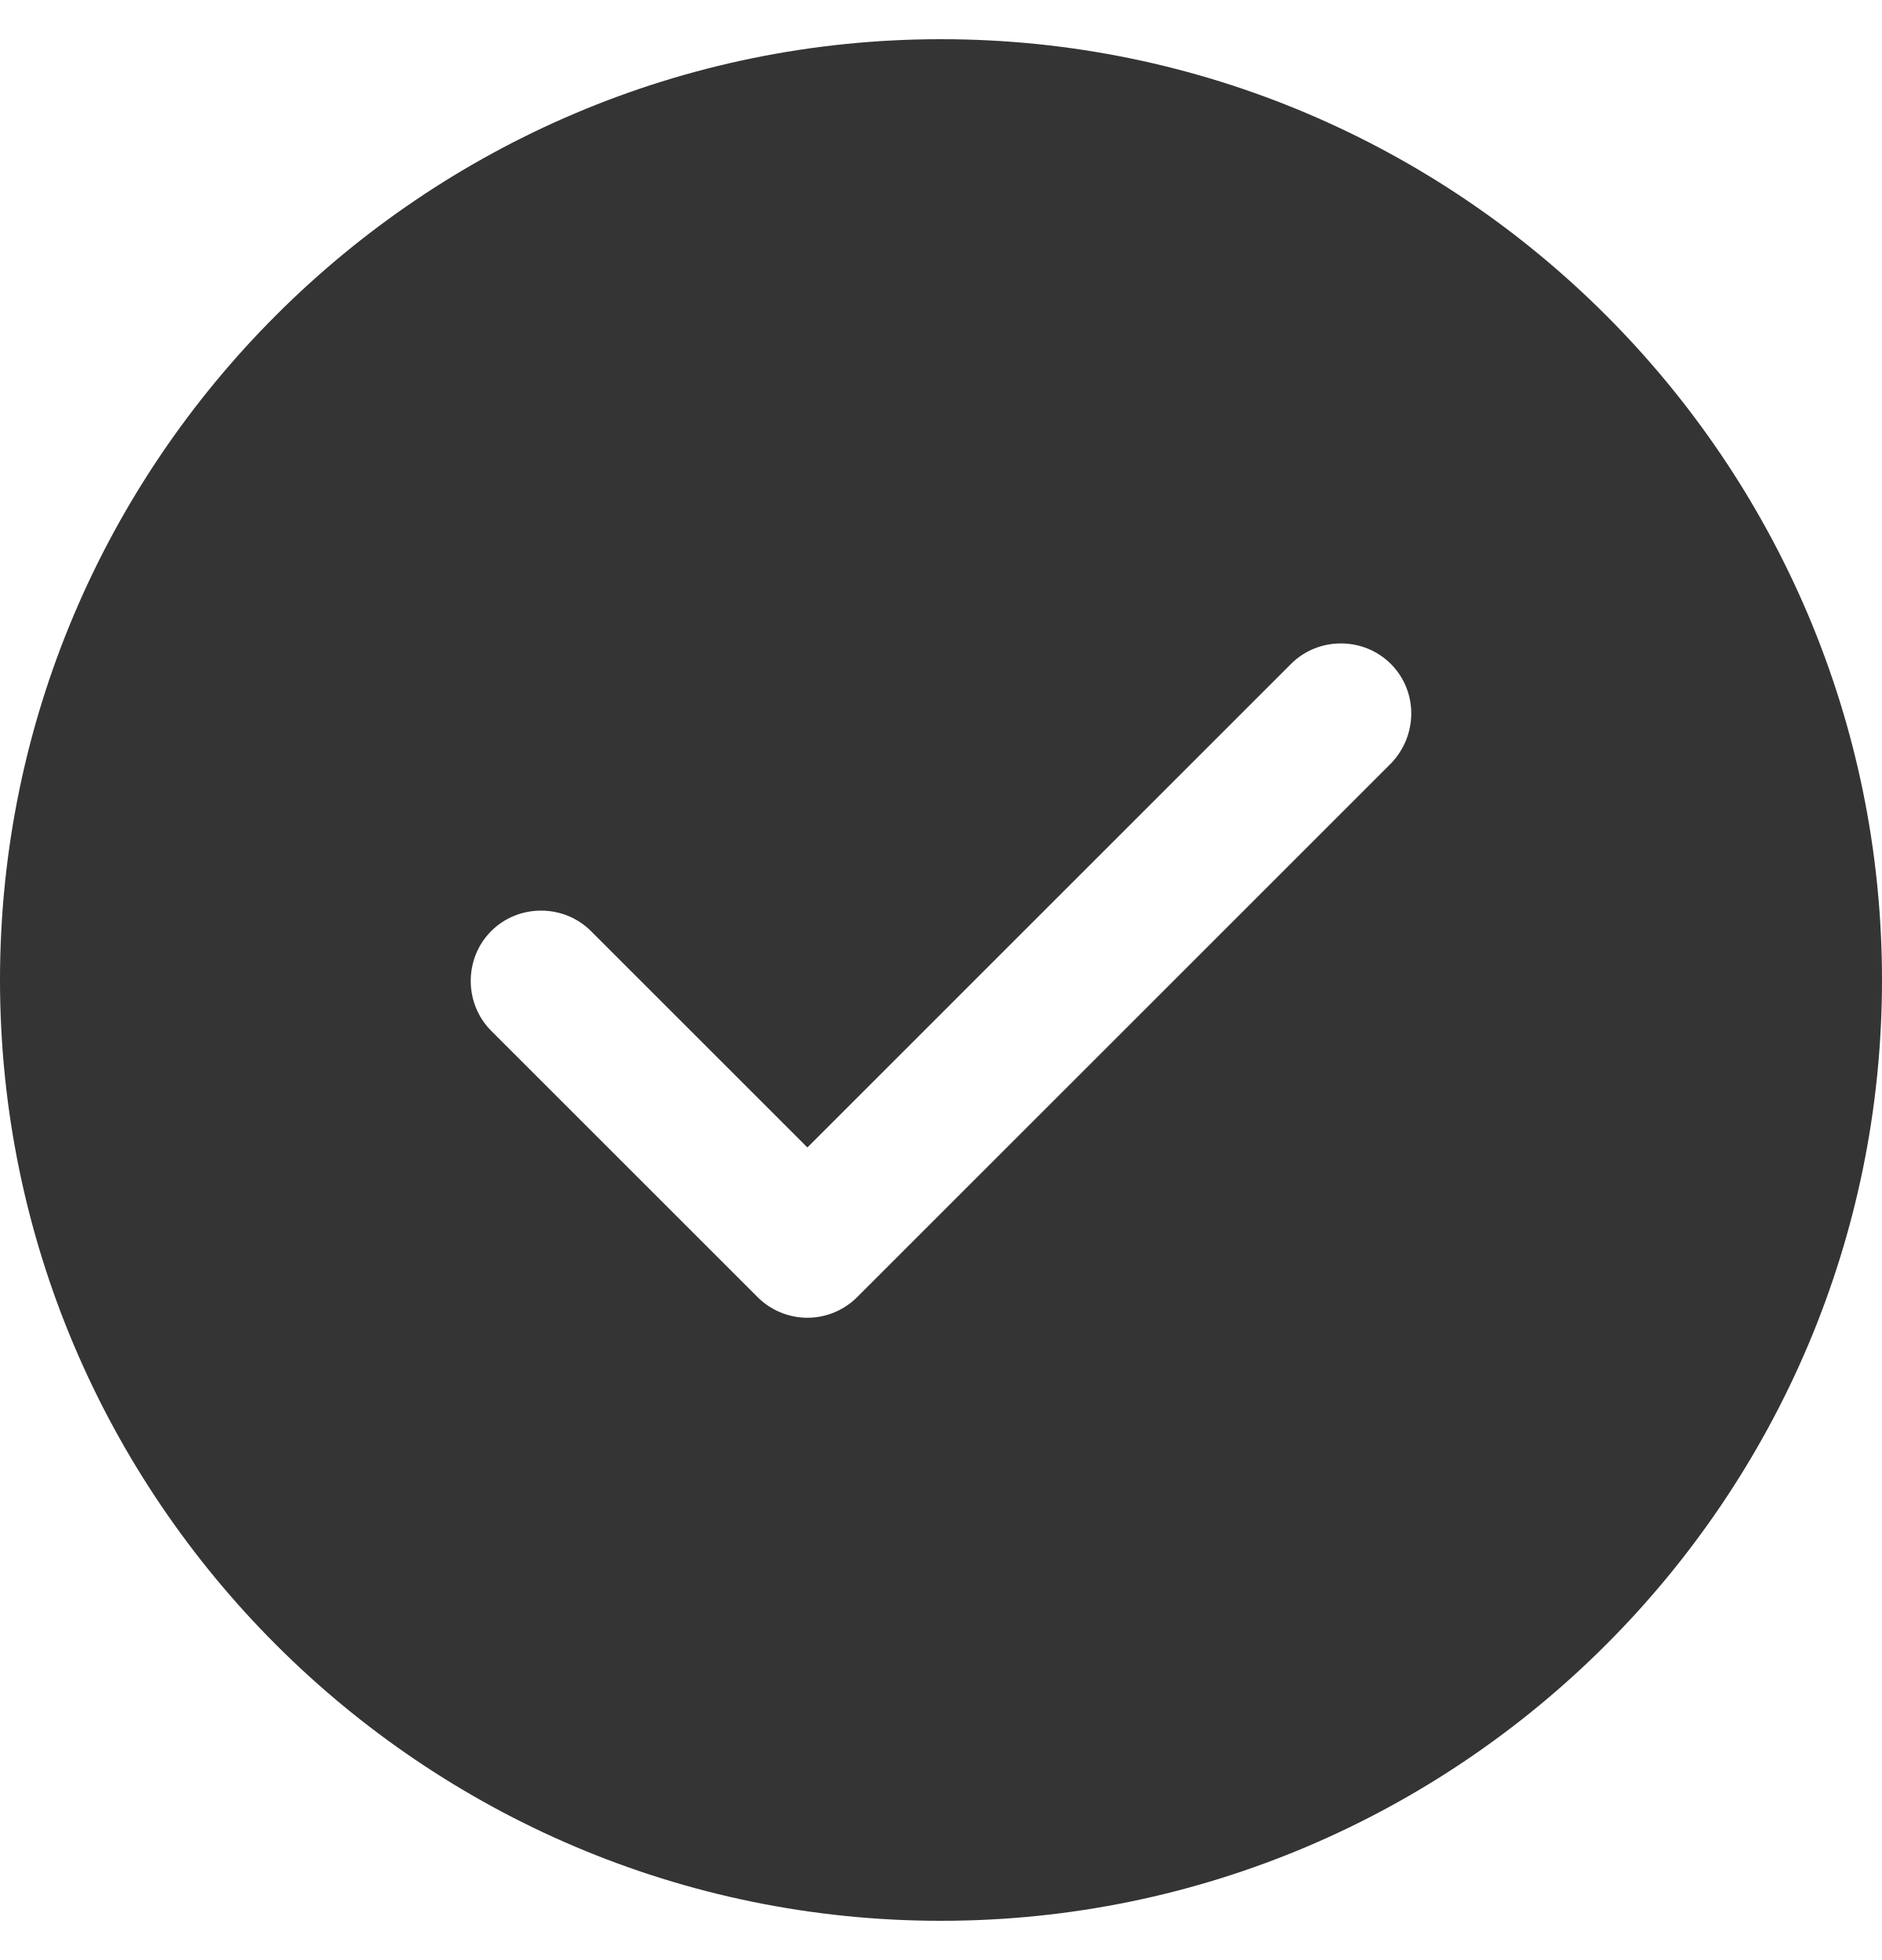
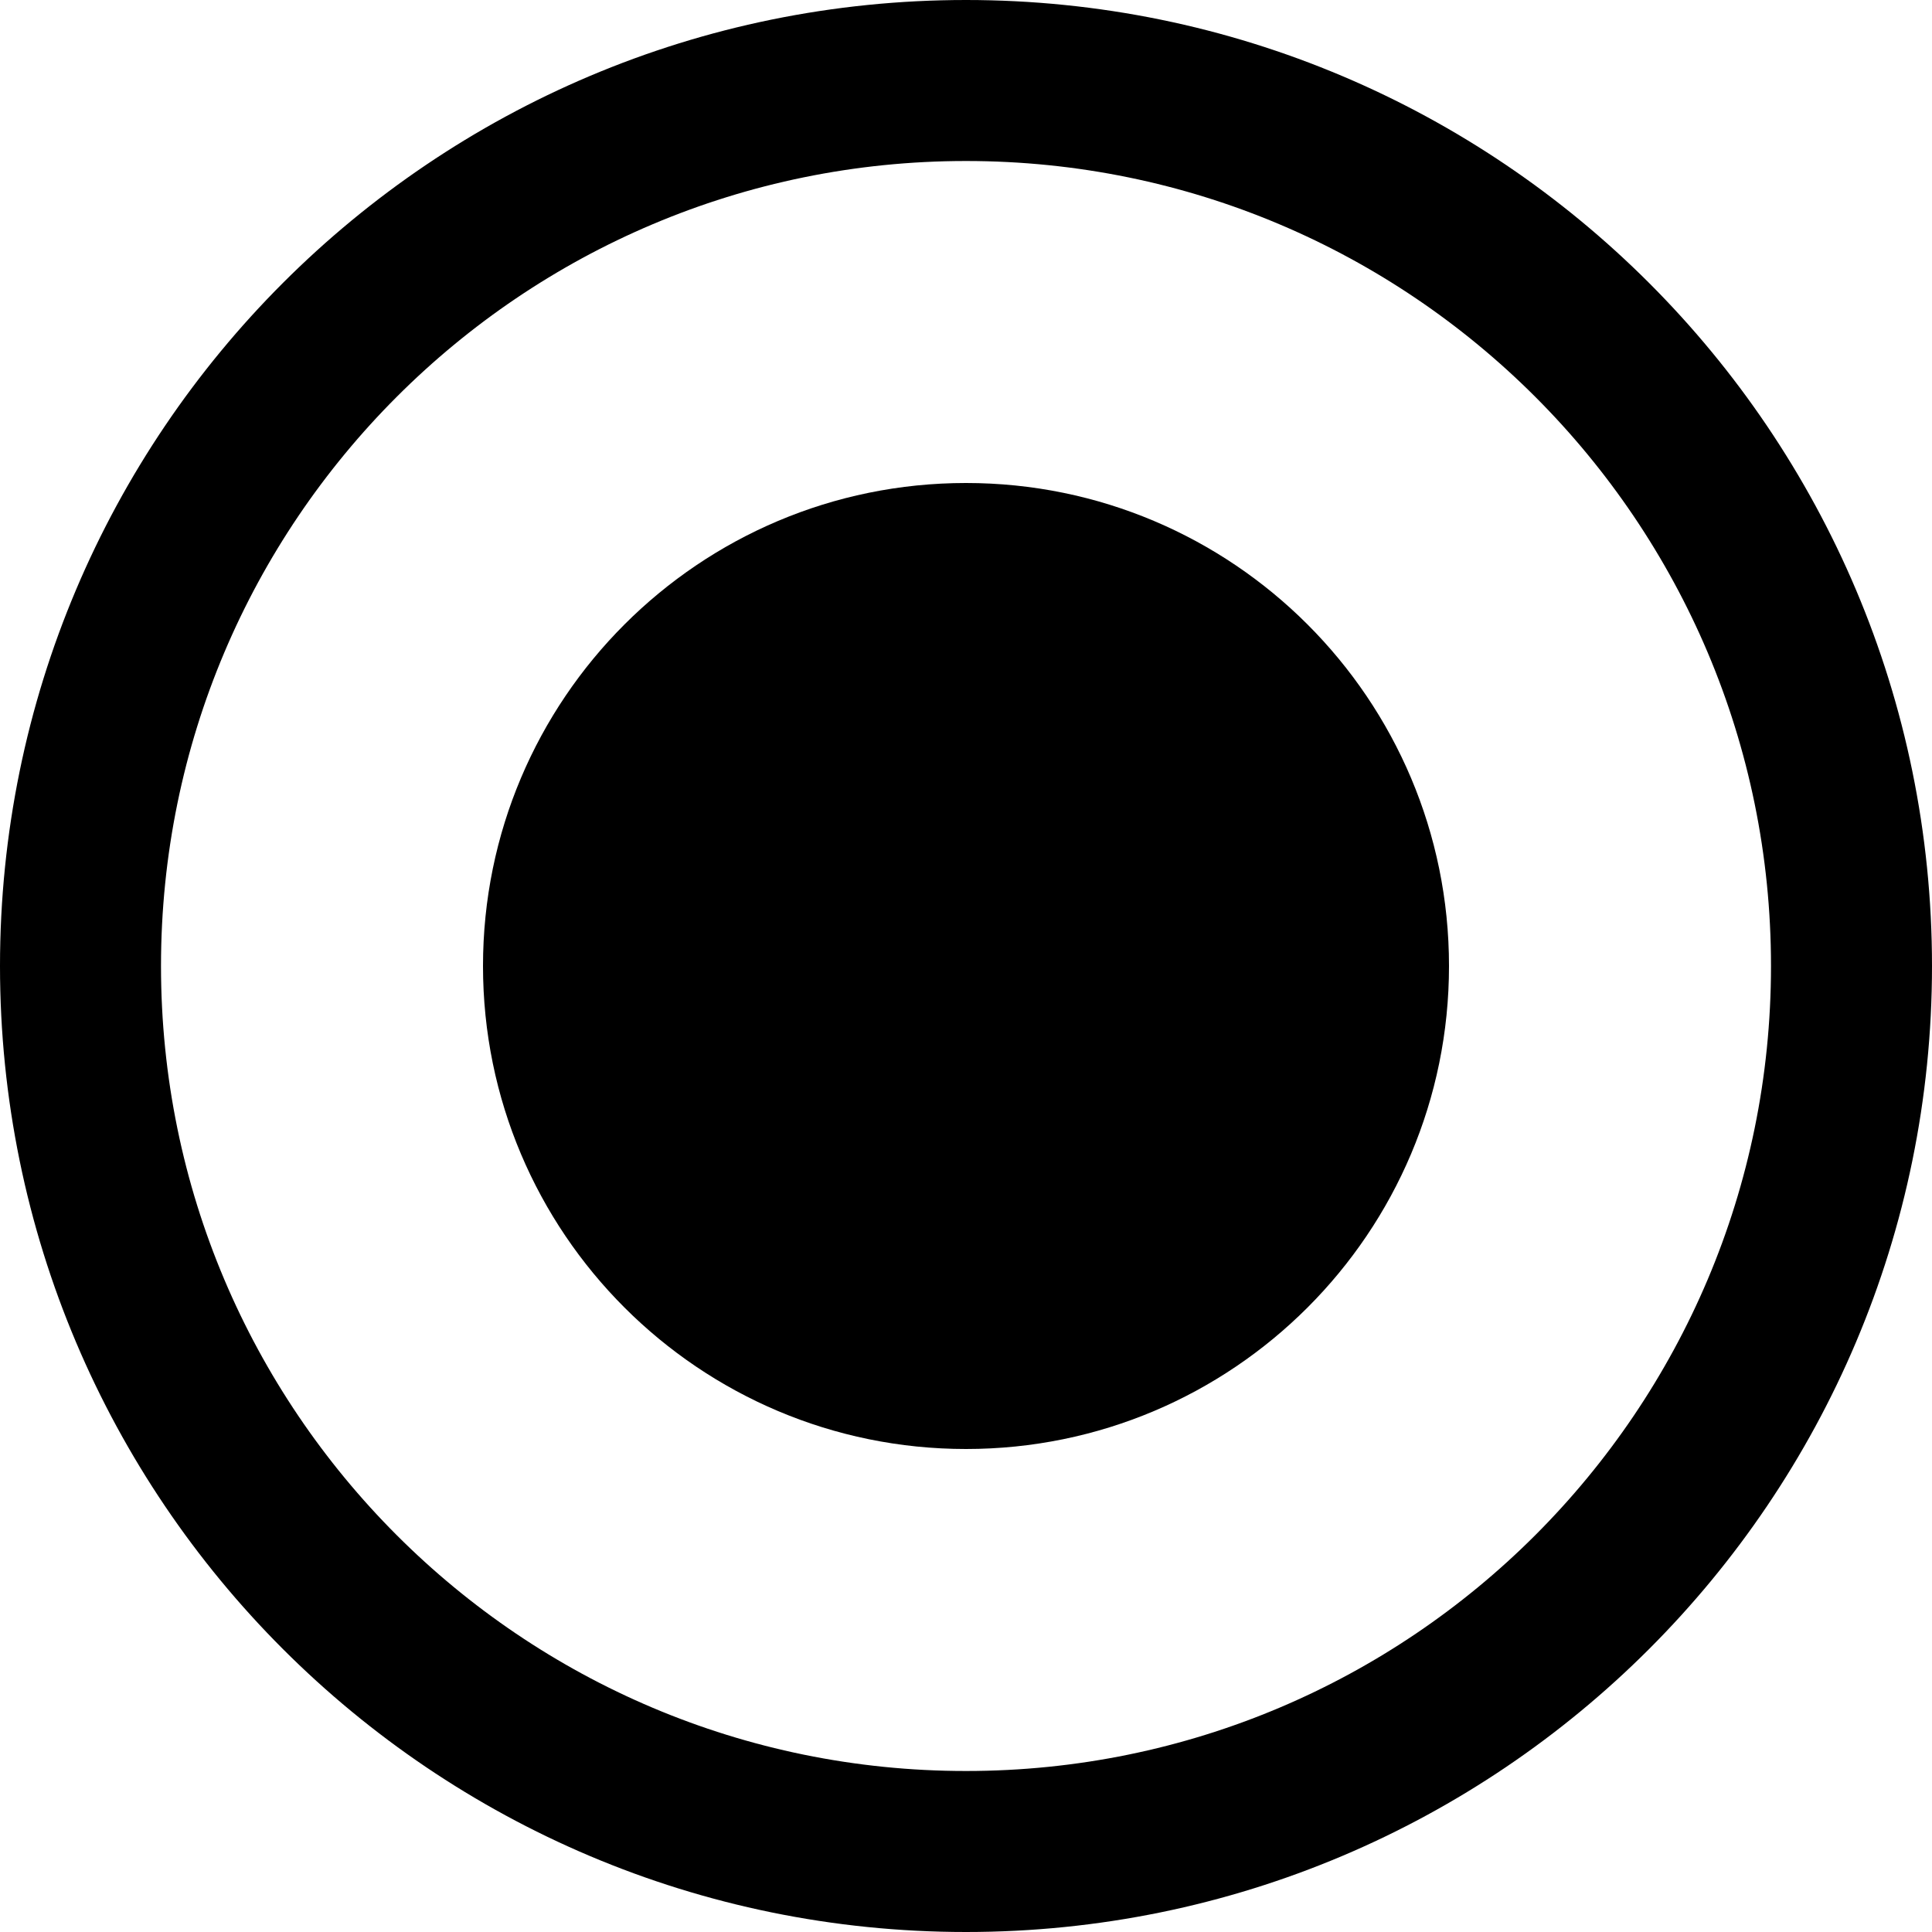
- <svg xmlns="http://www.w3.org/2000/svg" width="24" height="25" viewBox="0 0 24 25" fill="none">
-   <path d="M12 0.5C5.388 0.5 0 5.888 0 12.5C0 19.112 5.388 24.5 12 24.5C18.612 24.5 24 19.112 24 12.5C24 5.888 18.612 0.5 12 0.5ZM17.736 9.74L10.932 16.544C10.764 16.712 10.536 16.808 10.296 16.808C10.056 16.808 9.828 16.712 9.66 16.544L6.264 13.148C5.916 12.8 5.916 12.224 6.264 11.876C6.612 11.528 7.188 11.528 7.536 11.876L10.296 14.636L16.464 8.468C16.812 8.12 17.388 8.12 17.736 8.468C18.084 8.816 18.084 9.38 17.736 9.74Z" fill="#343434" />
+ <svg xmlns="http://www.w3.org/2000/svg" width="24" height="24" viewBox="0 0 24 24" fill="none">
+   <rect x="1" y="1" width="22" height="22" rx="11" stroke="black" stroke-width="2" />
+   <rect x="6" y="6" width="12" height="12" rx="6" fill="black" />
</svg>
